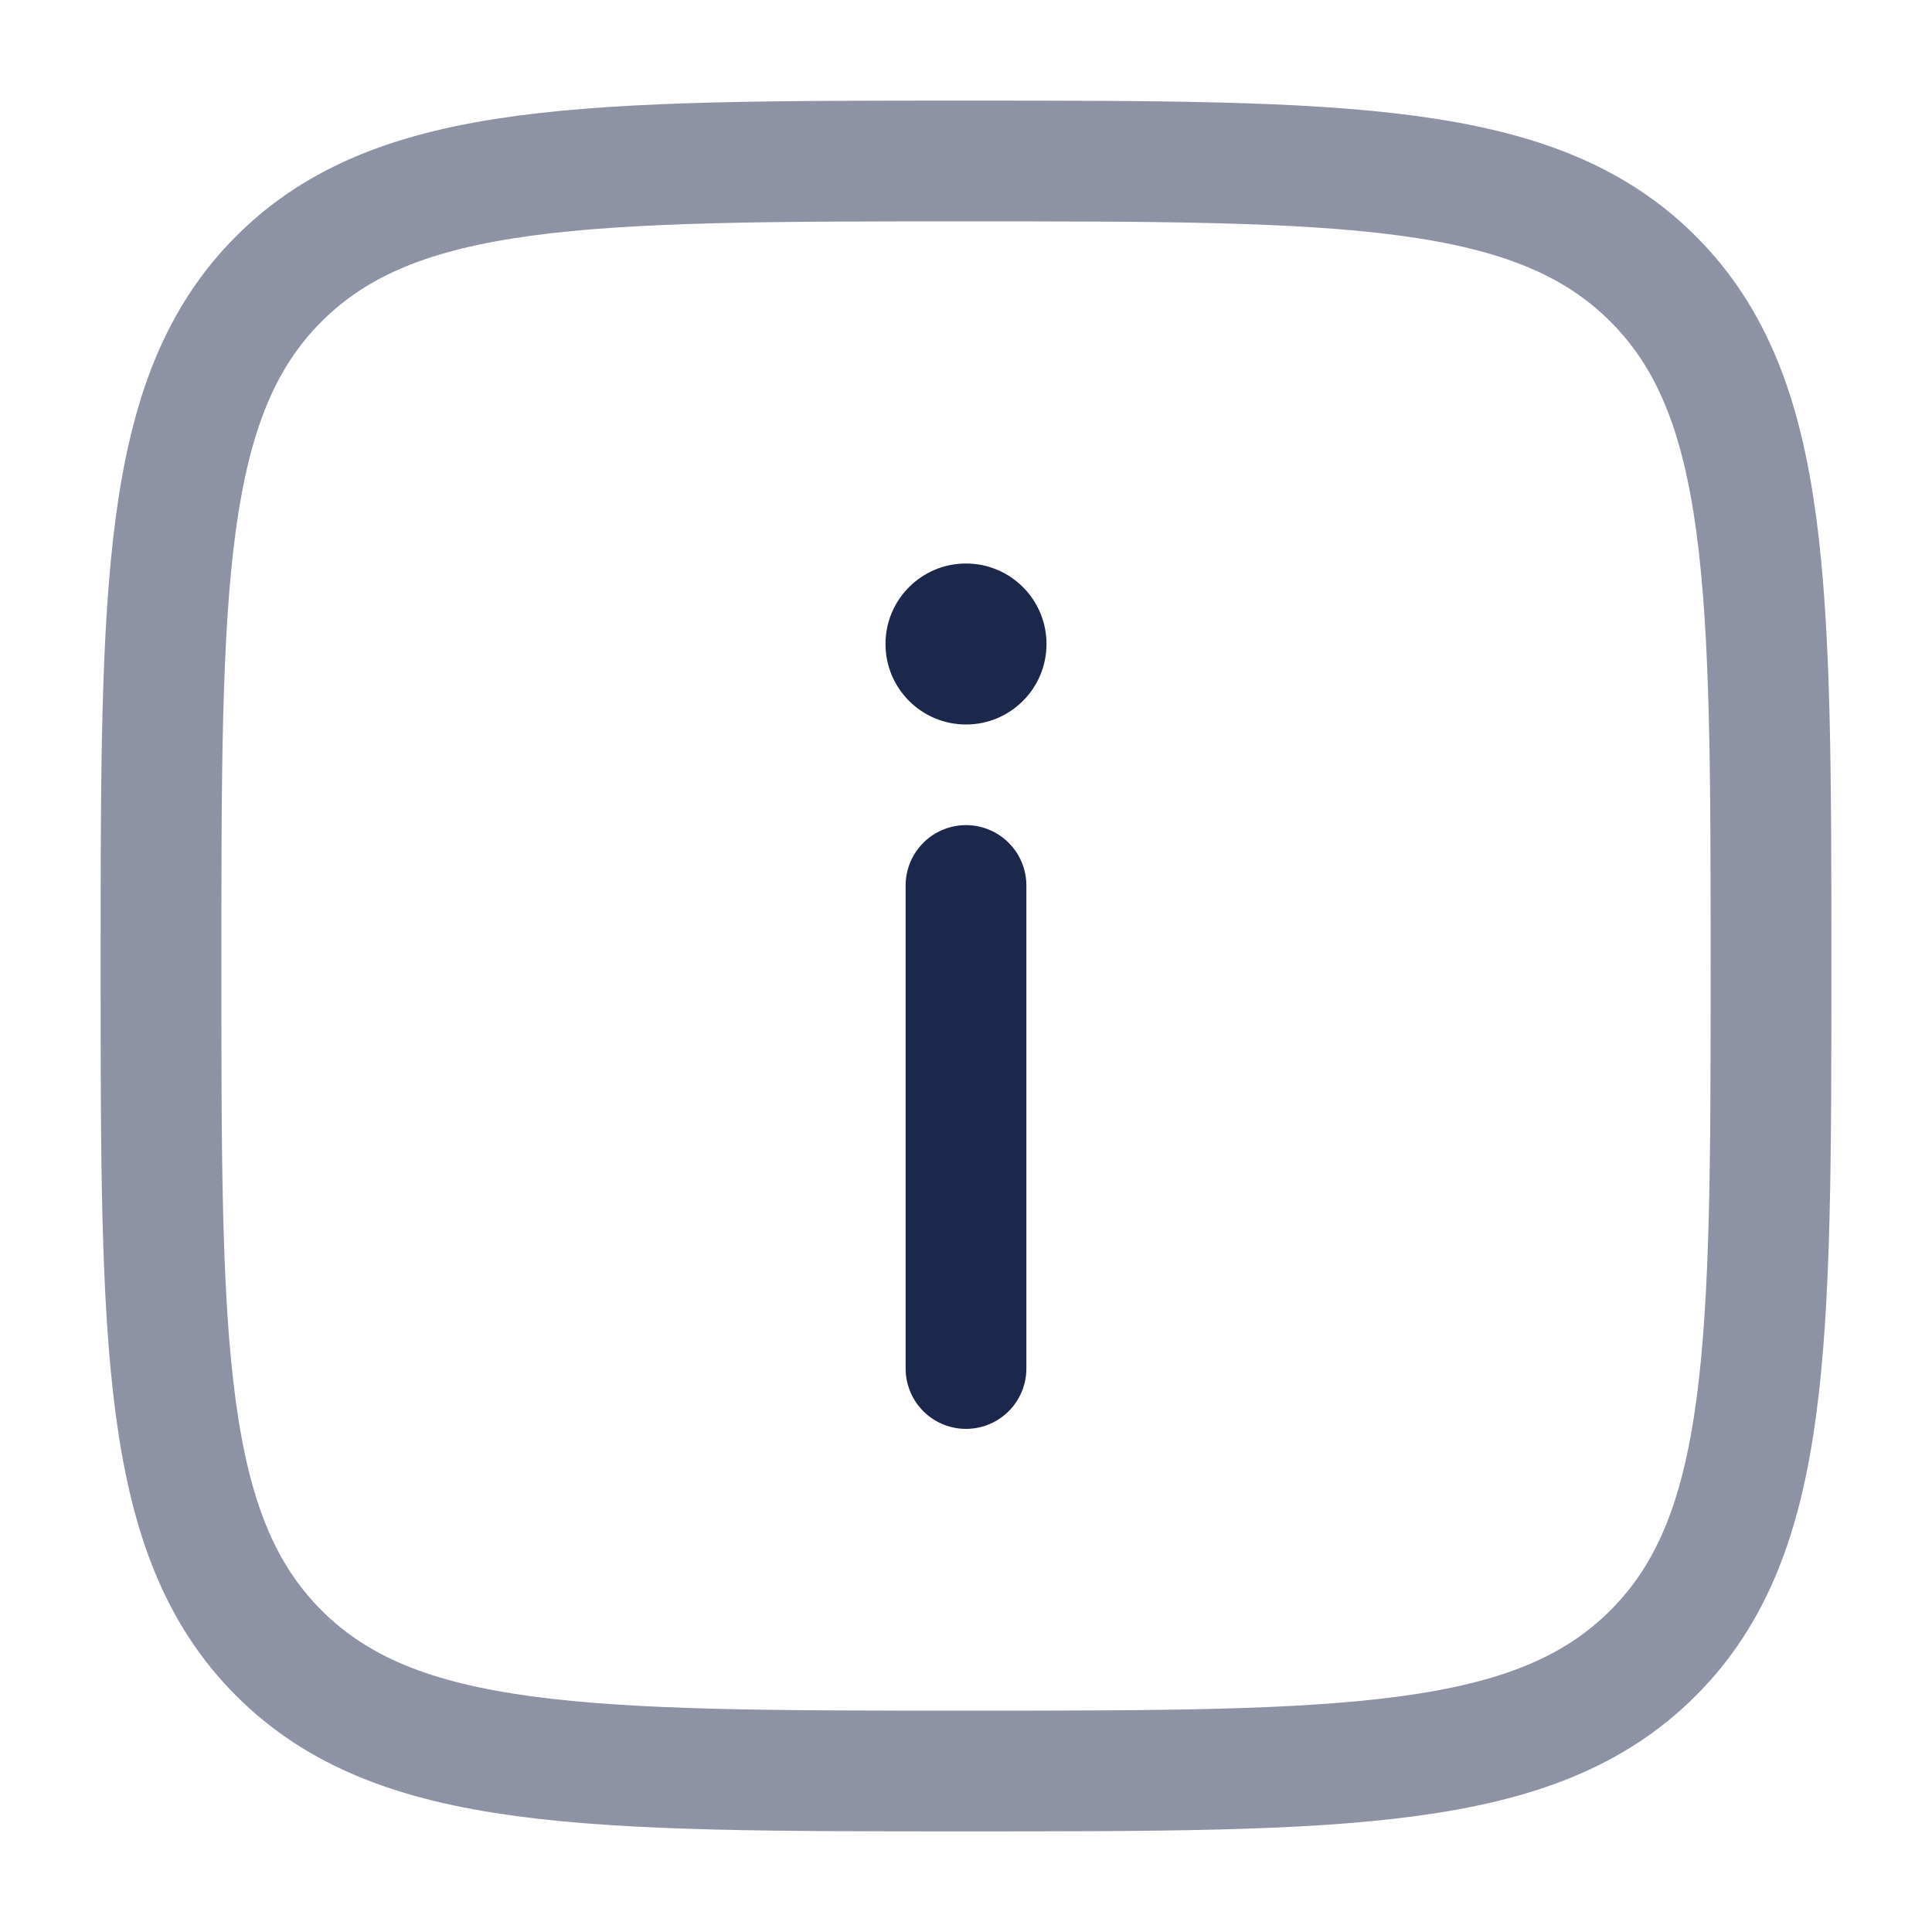
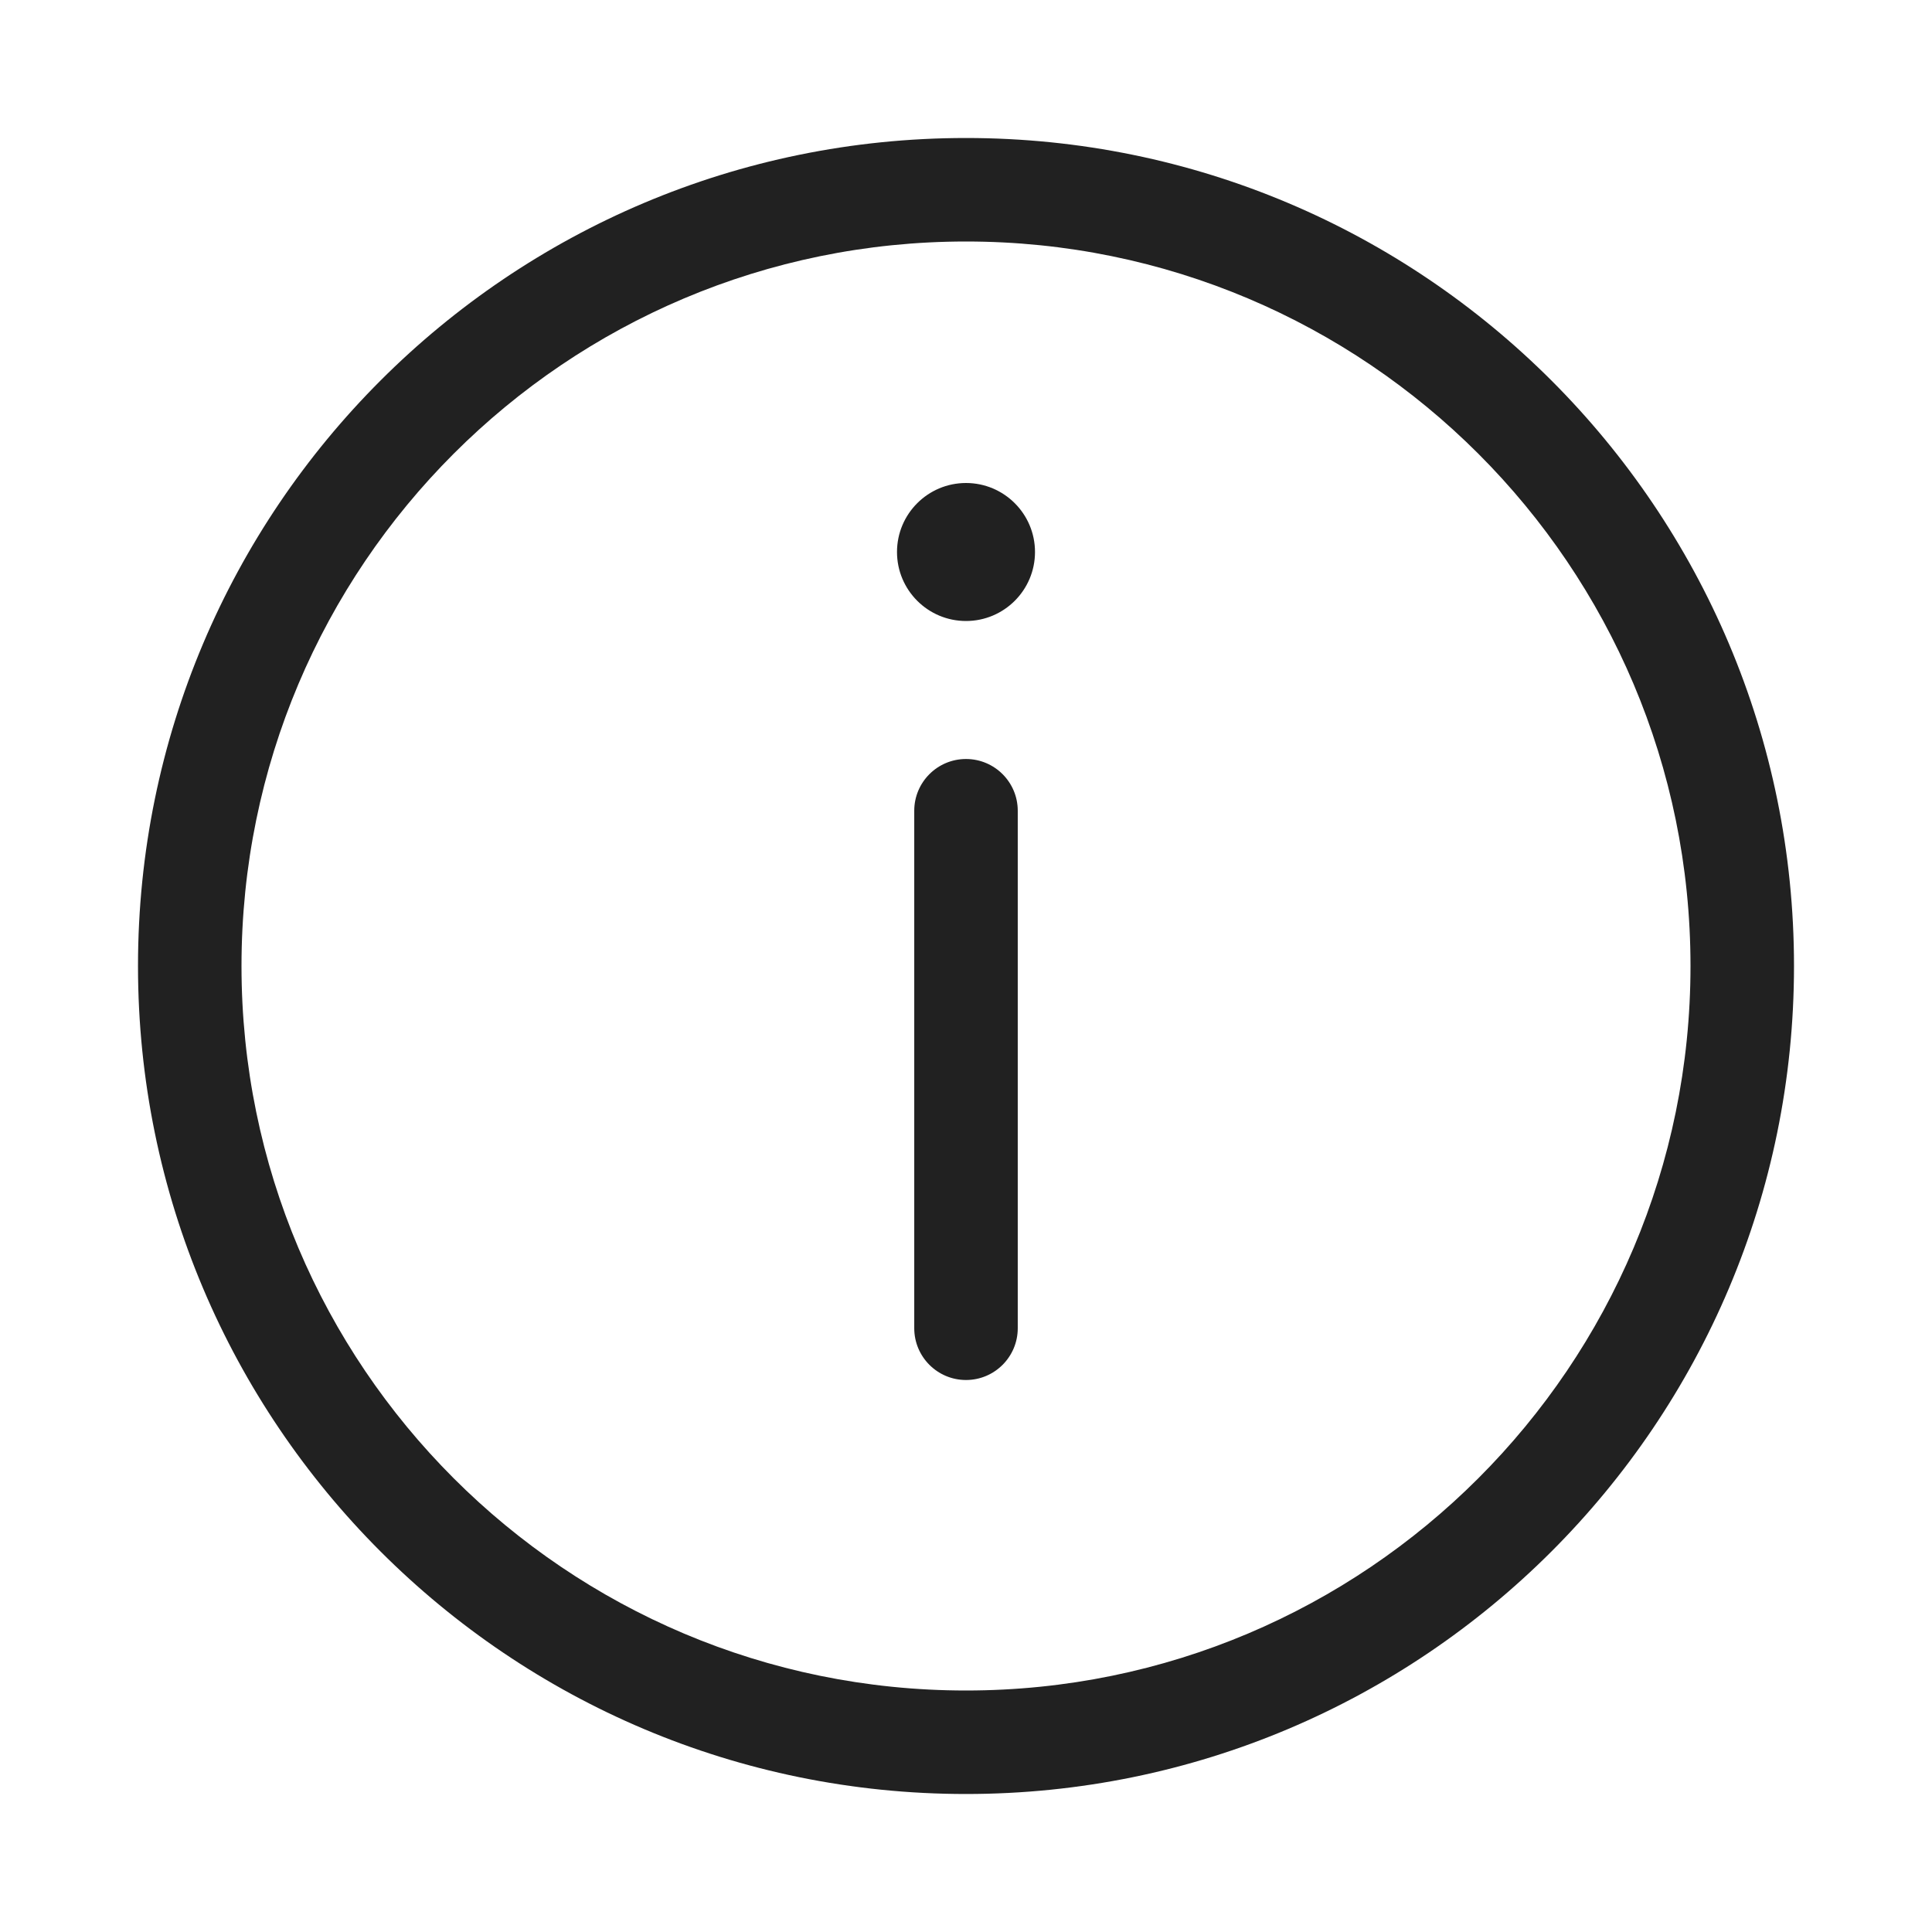
- <svg xmlns="http://www.w3.org/2000/svg" width="800px" height="800px" viewBox="0 0 24 24" fill="none">
-   <path d="M12 17V11" stroke="#1C274C" stroke-width="1.5" stroke-linecap="round" />
-   <circle cx="1" cy="1" r="1" transform="matrix(1 0 0 -1 11 9)" fill="#1C274C" />
-   <path opacity="0.5" d="M2 12C2 7.286 2 4.929 3.464 3.464C4.929 2 7.286 2 12 2C16.714 2 19.071 2 20.535 3.464C22 4.929 22 7.286 22 12C22 16.714 22 19.071 20.535 20.535C19.071 22 16.714 22 12 22C7.286 22 4.929 22 3.464 20.535C2 19.071 2 16.714 2 12Z" stroke="#1C274C" stroke-width="1.5" />
+ <svg xmlns="http://www.w3.org/2000/svg" width="28" height="28" viewBox="0 0 28 28" fill="none">
+   <path d="M15 8C15 8.552 14.552 9 14 9C13.448 9 13 8.552 13 8C13 7.448 13.448 7 14 7C14.552 7 15 7.448 15 8ZM13.25 11.75L13.25 19.25C13.25 19.664 13.586 20 14 20C14.414 20 14.75 19.664 14.75 19.25L14.75 11.75C14.75 11.336 14.414 11 14 11C13.586 11 13.25 11.336 13.25 11.75ZM2 14C2 7.373 7.373 2 14 2C20.627 2 26 7.373 26 14C26 20.627 20.627 26 14 26C7.373 26 2 20.627 2 14ZM14 3.5C8.201 3.5 3.5 8.201 3.5 14C3.5 19.799 8.201 24.5 14 24.5C19.799 24.5 24.5 19.799 24.5 14C24.5 8.201 19.799 3.5 14 3.5Z" fill="#212121" />
</svg>
